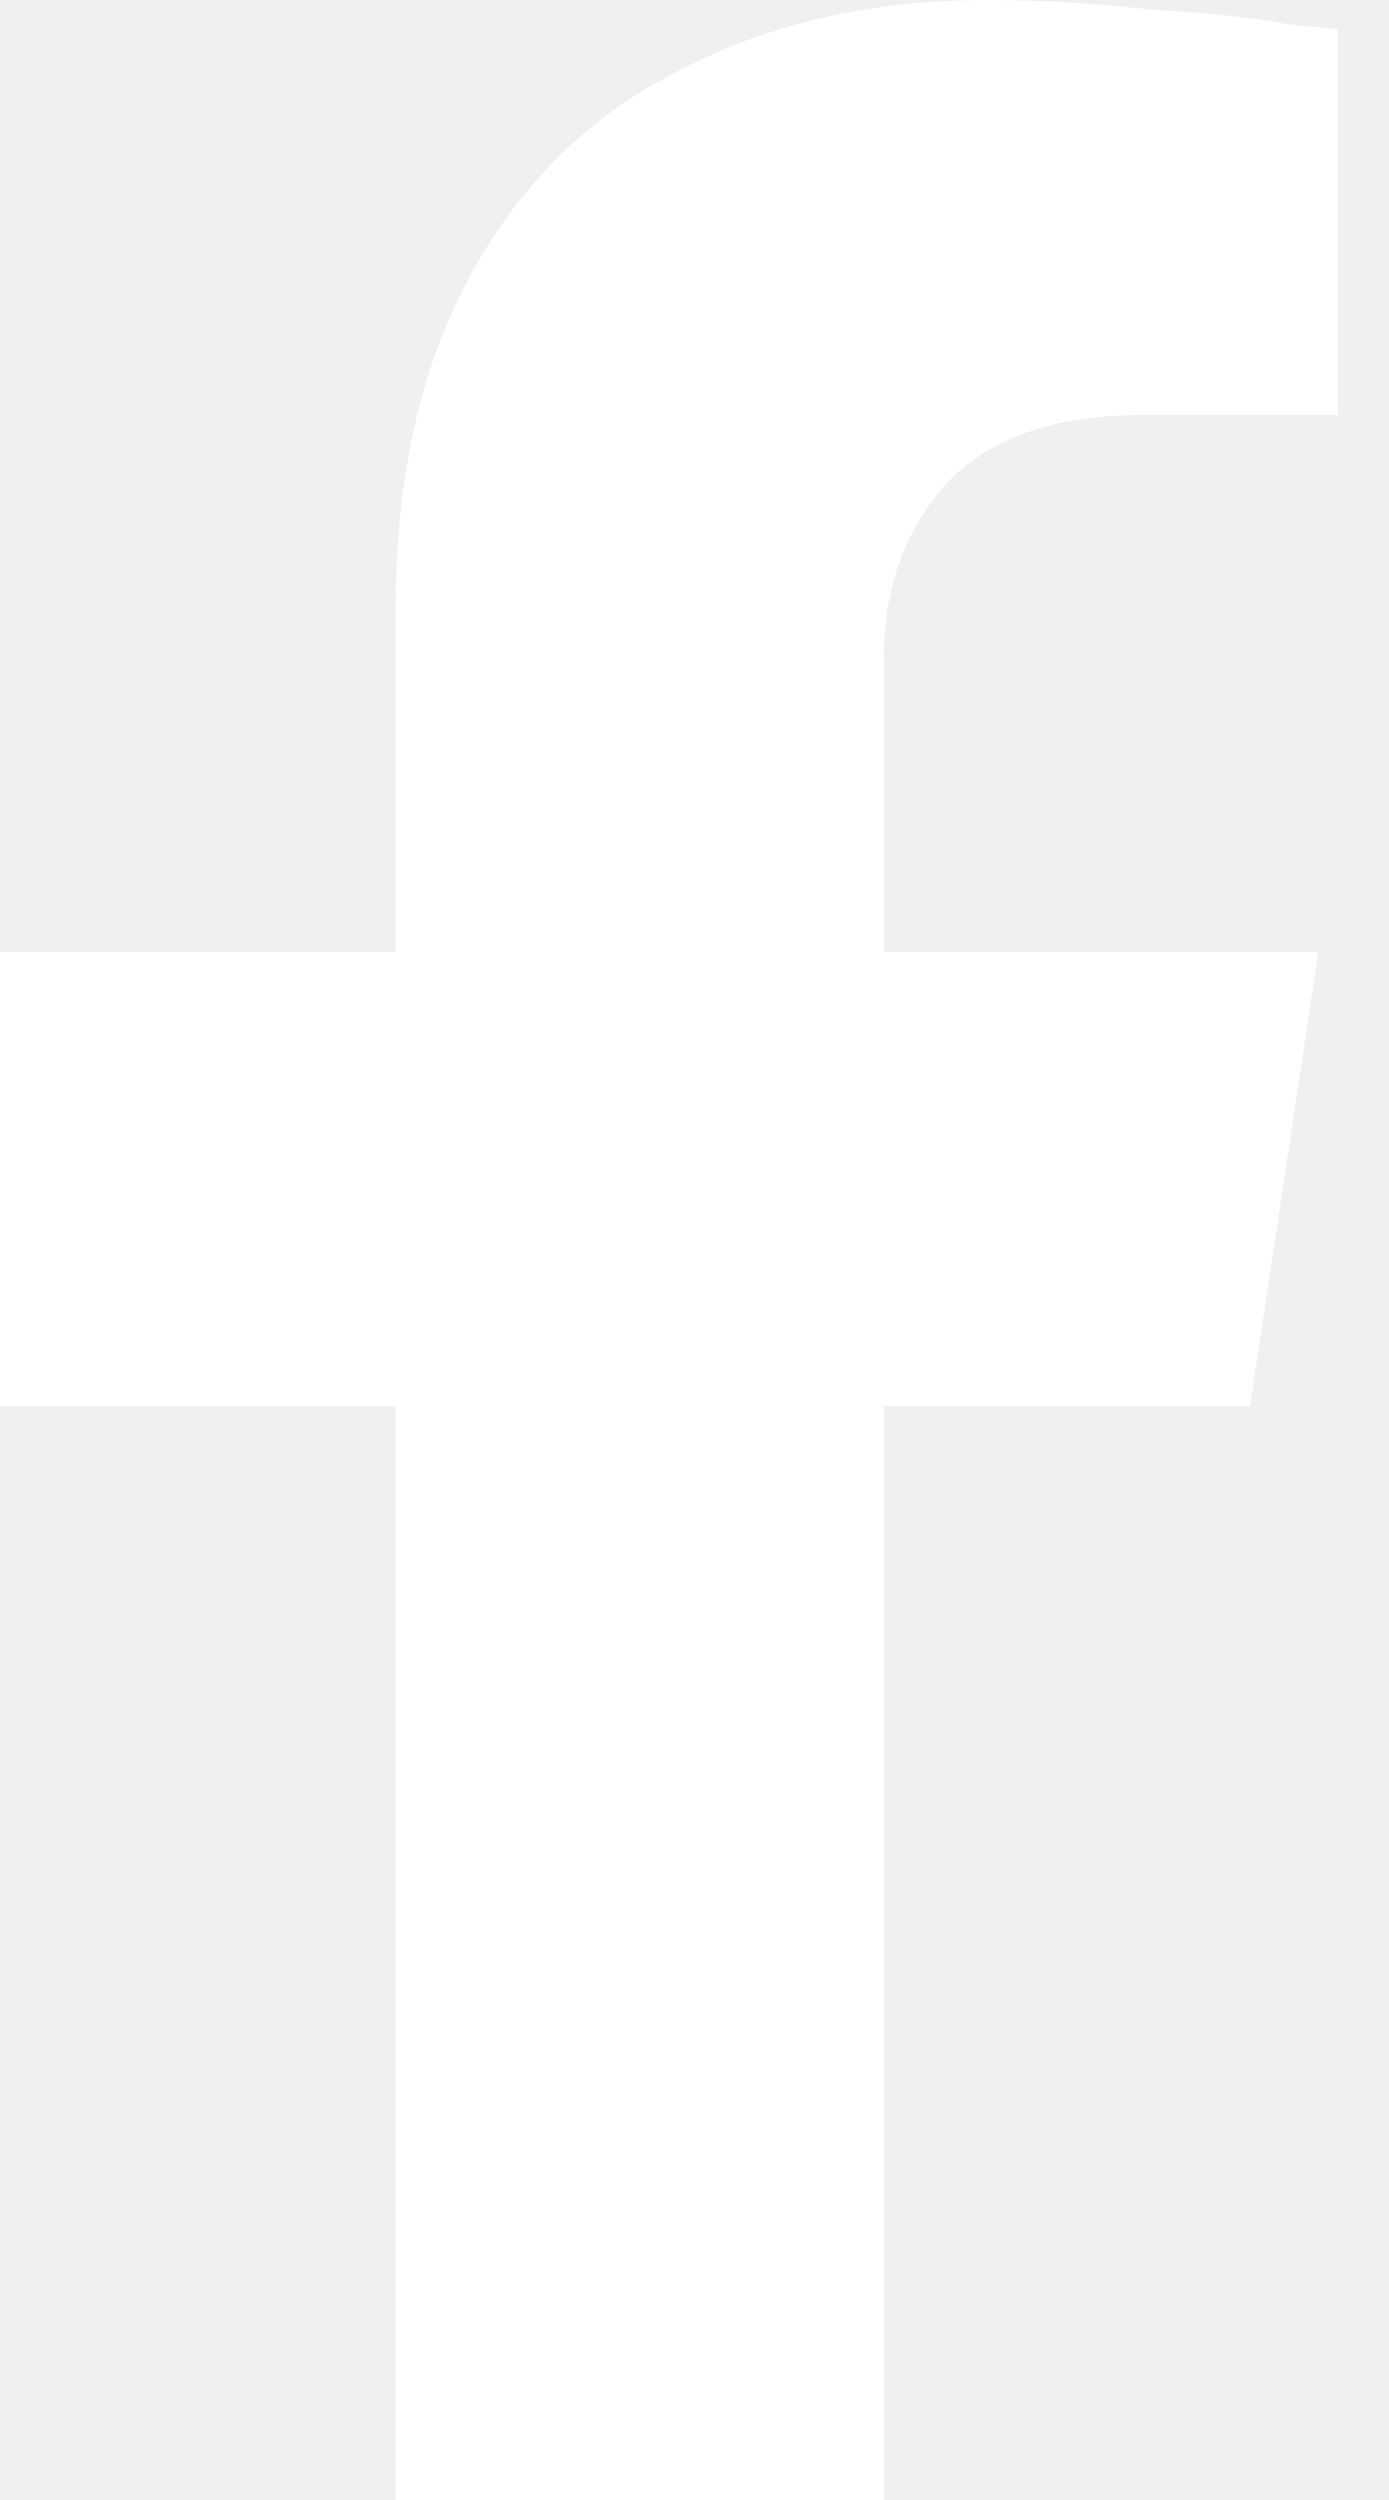
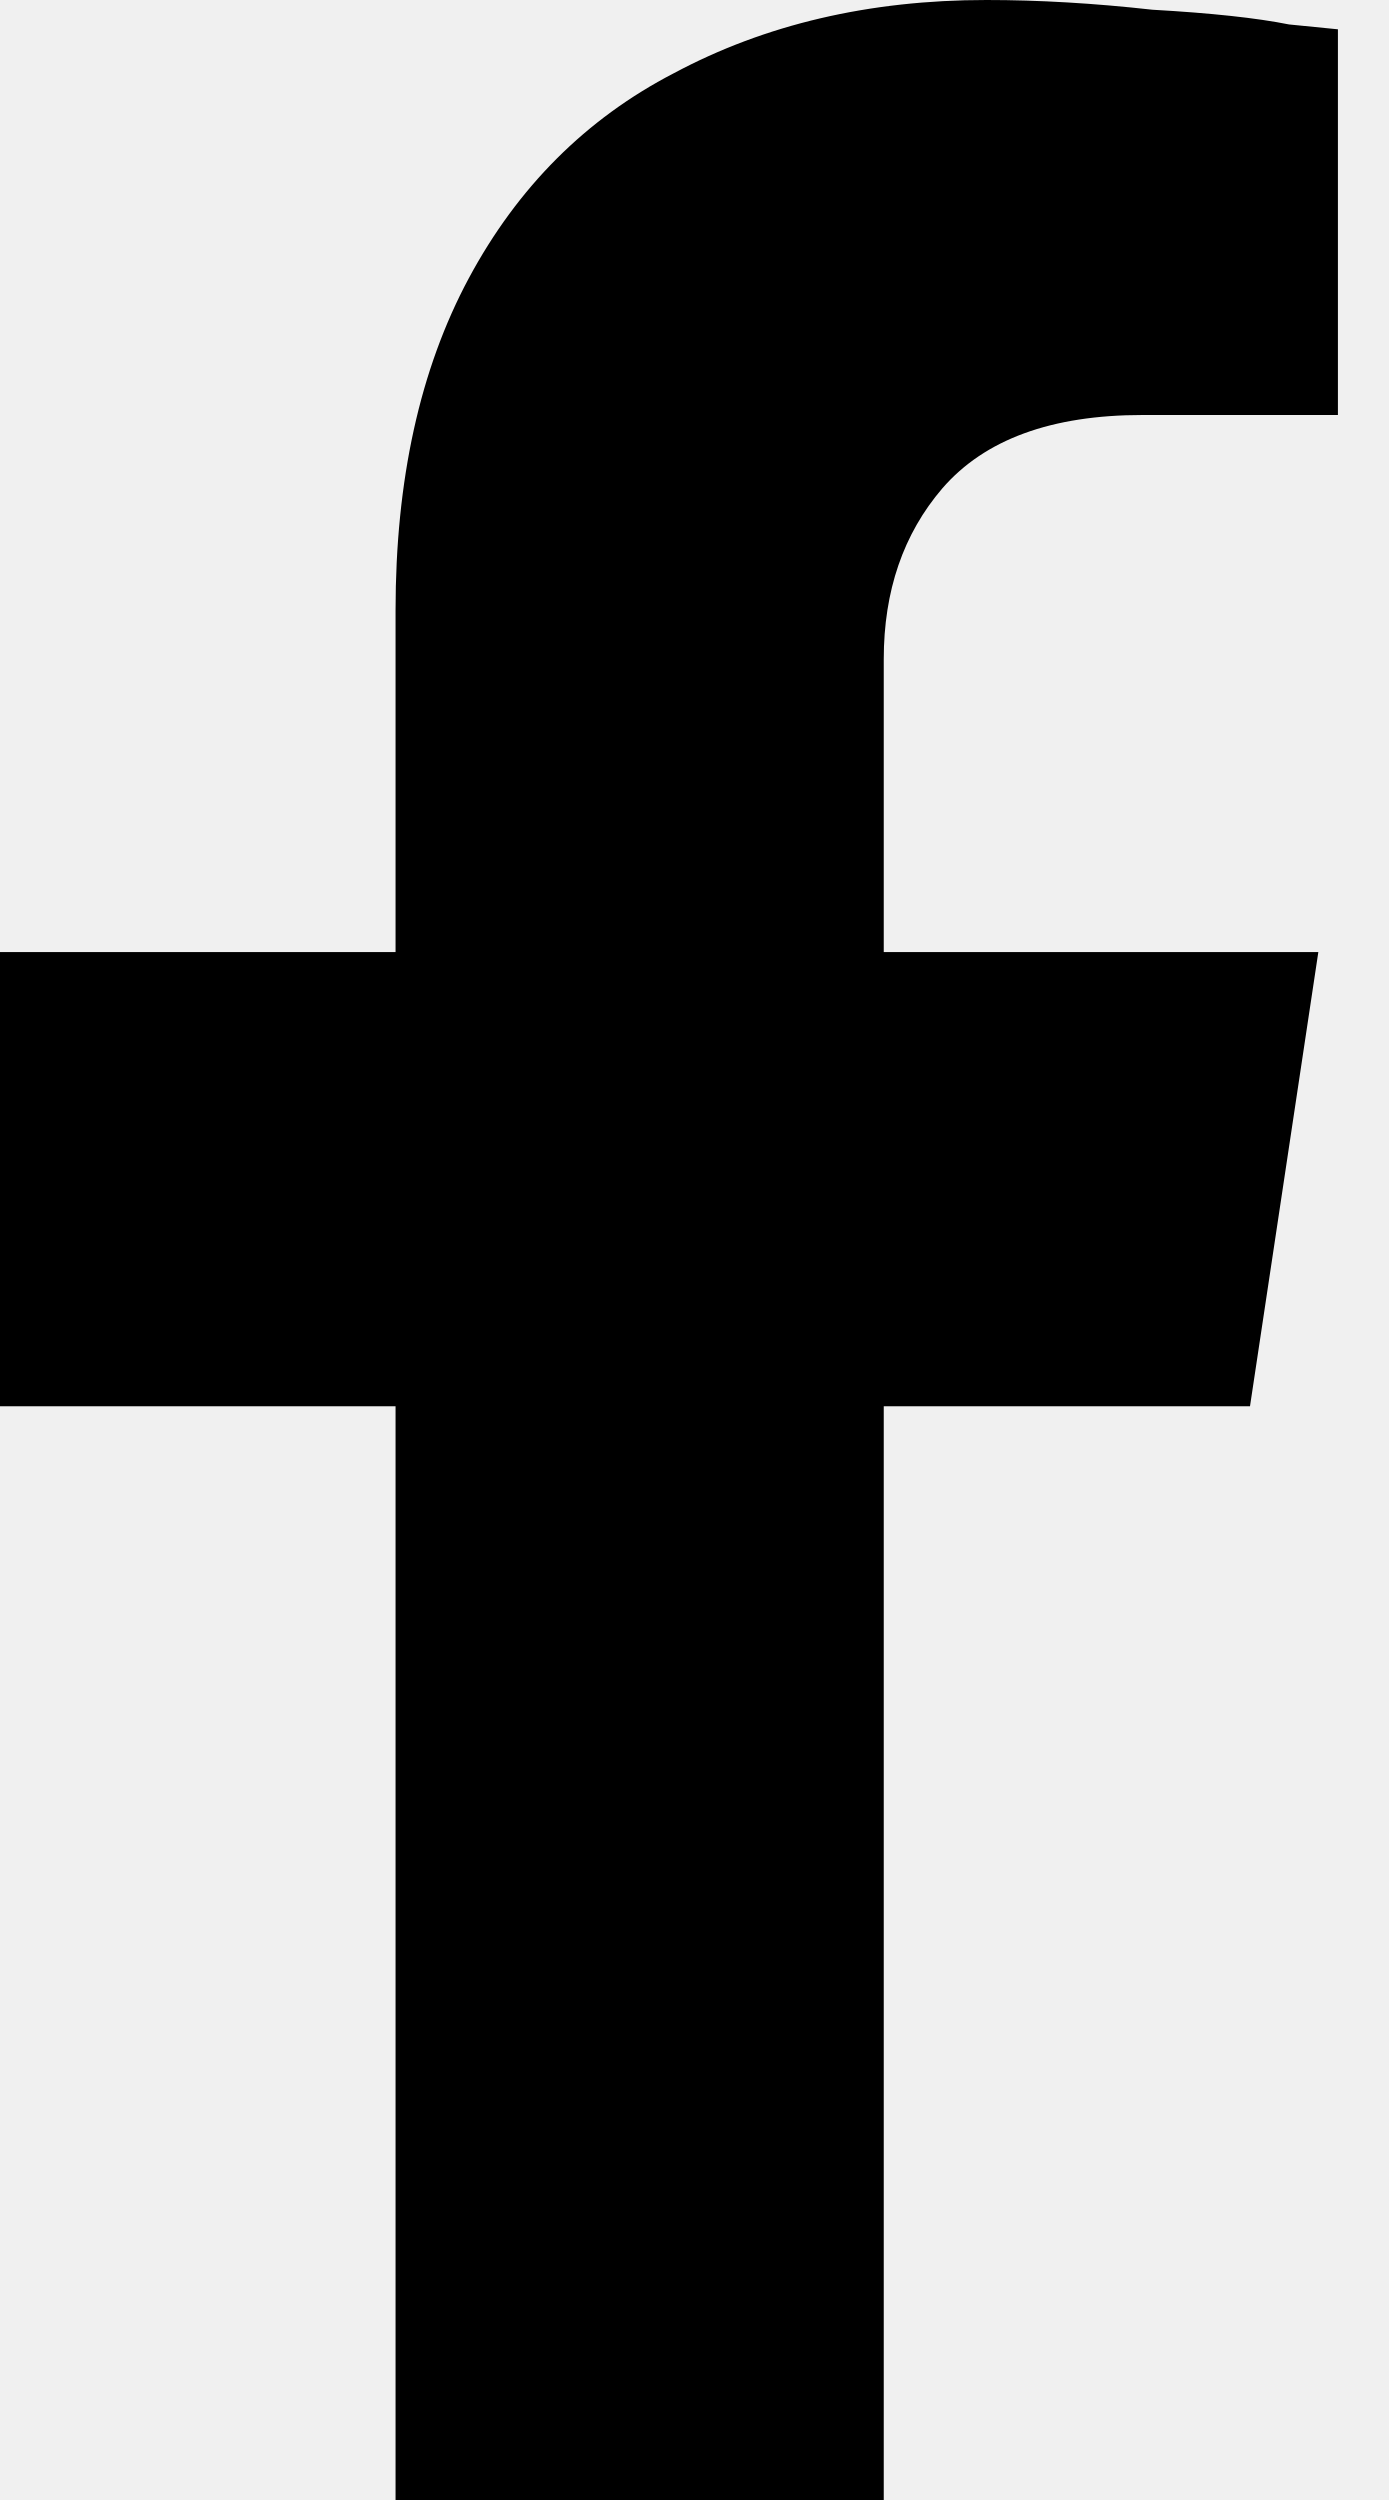
- <svg xmlns="http://www.w3.org/2000/svg" width="10" height="18" viewBox="0 0 10 18" fill="none">
-   <path d="M9 10.125H6.363V18H2.848V10.125H0V6.855H2.848V4.395C2.848 3.457 3.023 2.66 3.375 2.004C3.727 1.348 4.219 0.855 4.852 0.527C5.508 0.176 6.258 0 7.102 0C7.477 0 7.875 0.023 8.297 0.07C8.719 0.094 9.047 0.129 9.281 0.176L9.633 0.211V2.988H8.227C7.57 2.988 7.09 3.164 6.785 3.516C6.504 3.844 6.363 4.254 6.363 4.746V6.855H9.492L9 10.125Z" fill="white" />
+ <svg xmlns="http://www.w3.org/2000/svg" width="10" height="18" viewBox="0 0 10 18" fill="currentColor">
+   <path d="M9 10.125H6.363V18H2.848V10.125H0V6.855H2.848V4.395C2.848 3.457 3.023 2.66 3.375 2.004C3.727 1.348 4.219 0.855 4.852 0.527C5.508 0.176 6.258 0 7.102 0C7.477 0 7.875 0.023 8.297 0.07C8.719 0.094 9.047 0.129 9.281 0.176L9.633 0.211V2.988H8.227C7.57 2.988 7.09 3.164 6.785 3.516C6.504 3.844 6.363 4.254 6.363 4.746V6.855H9.492L9 10.125Z" fill="currentColor" />
</svg>
